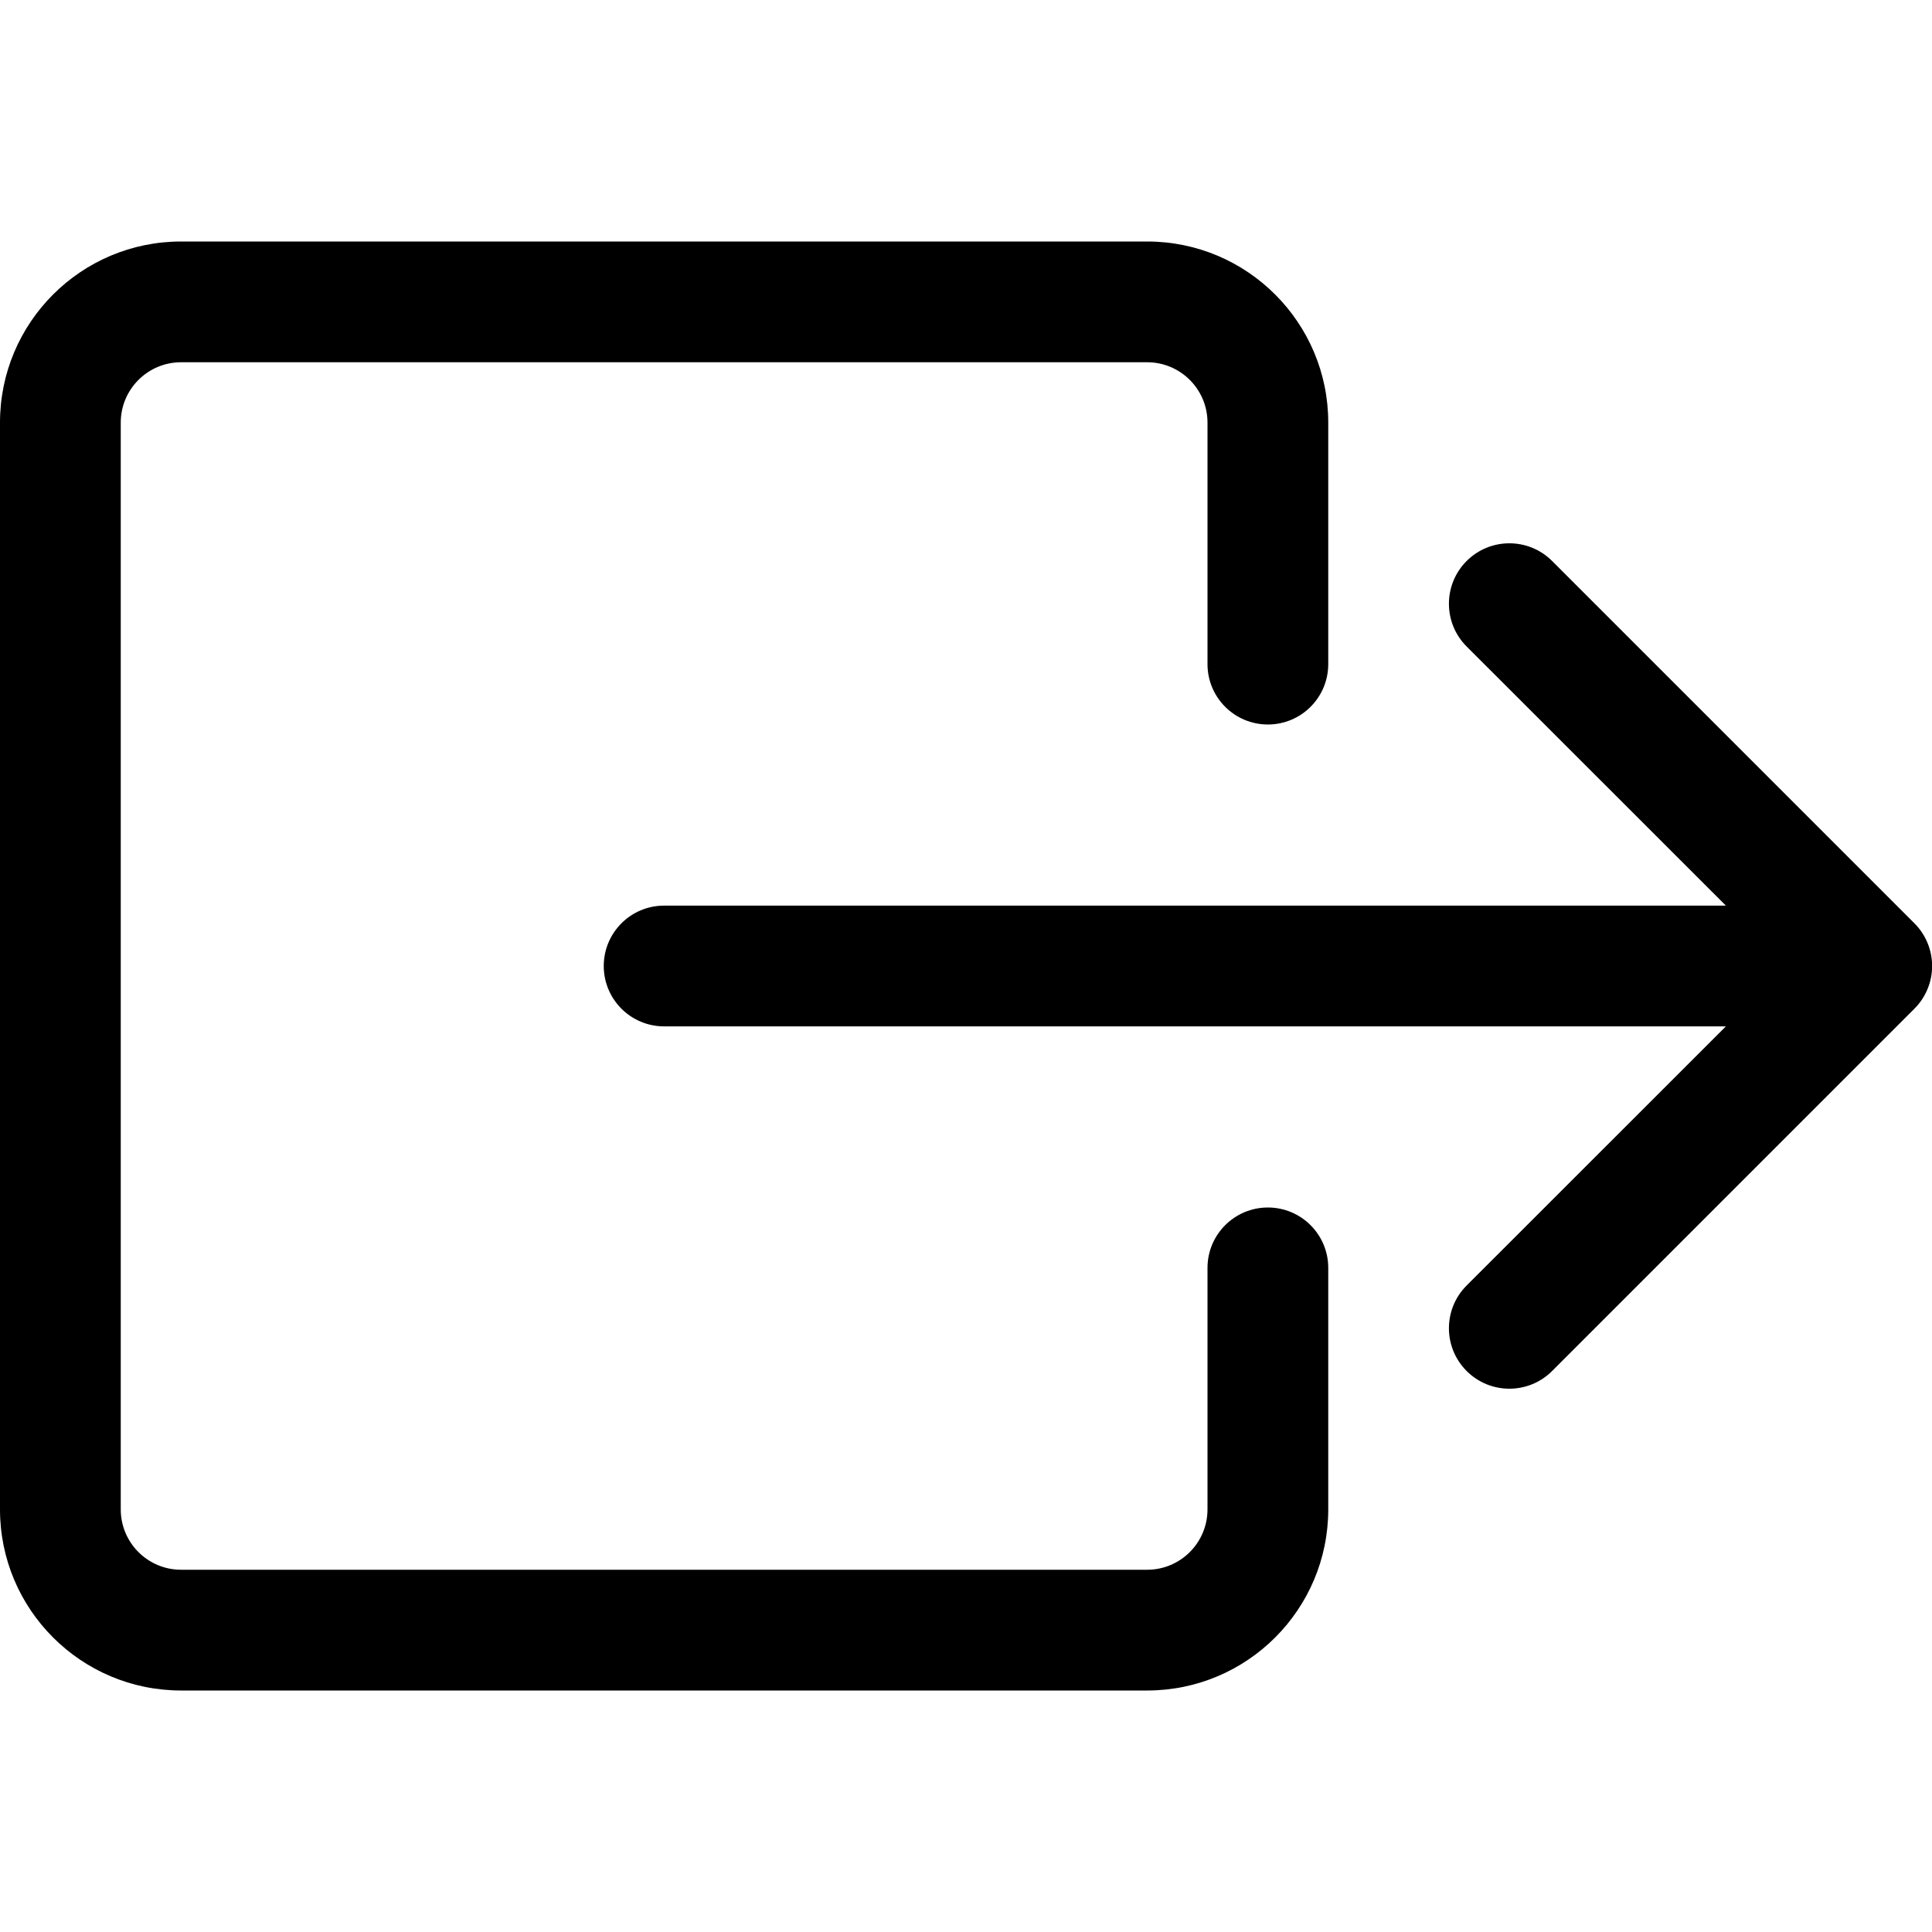
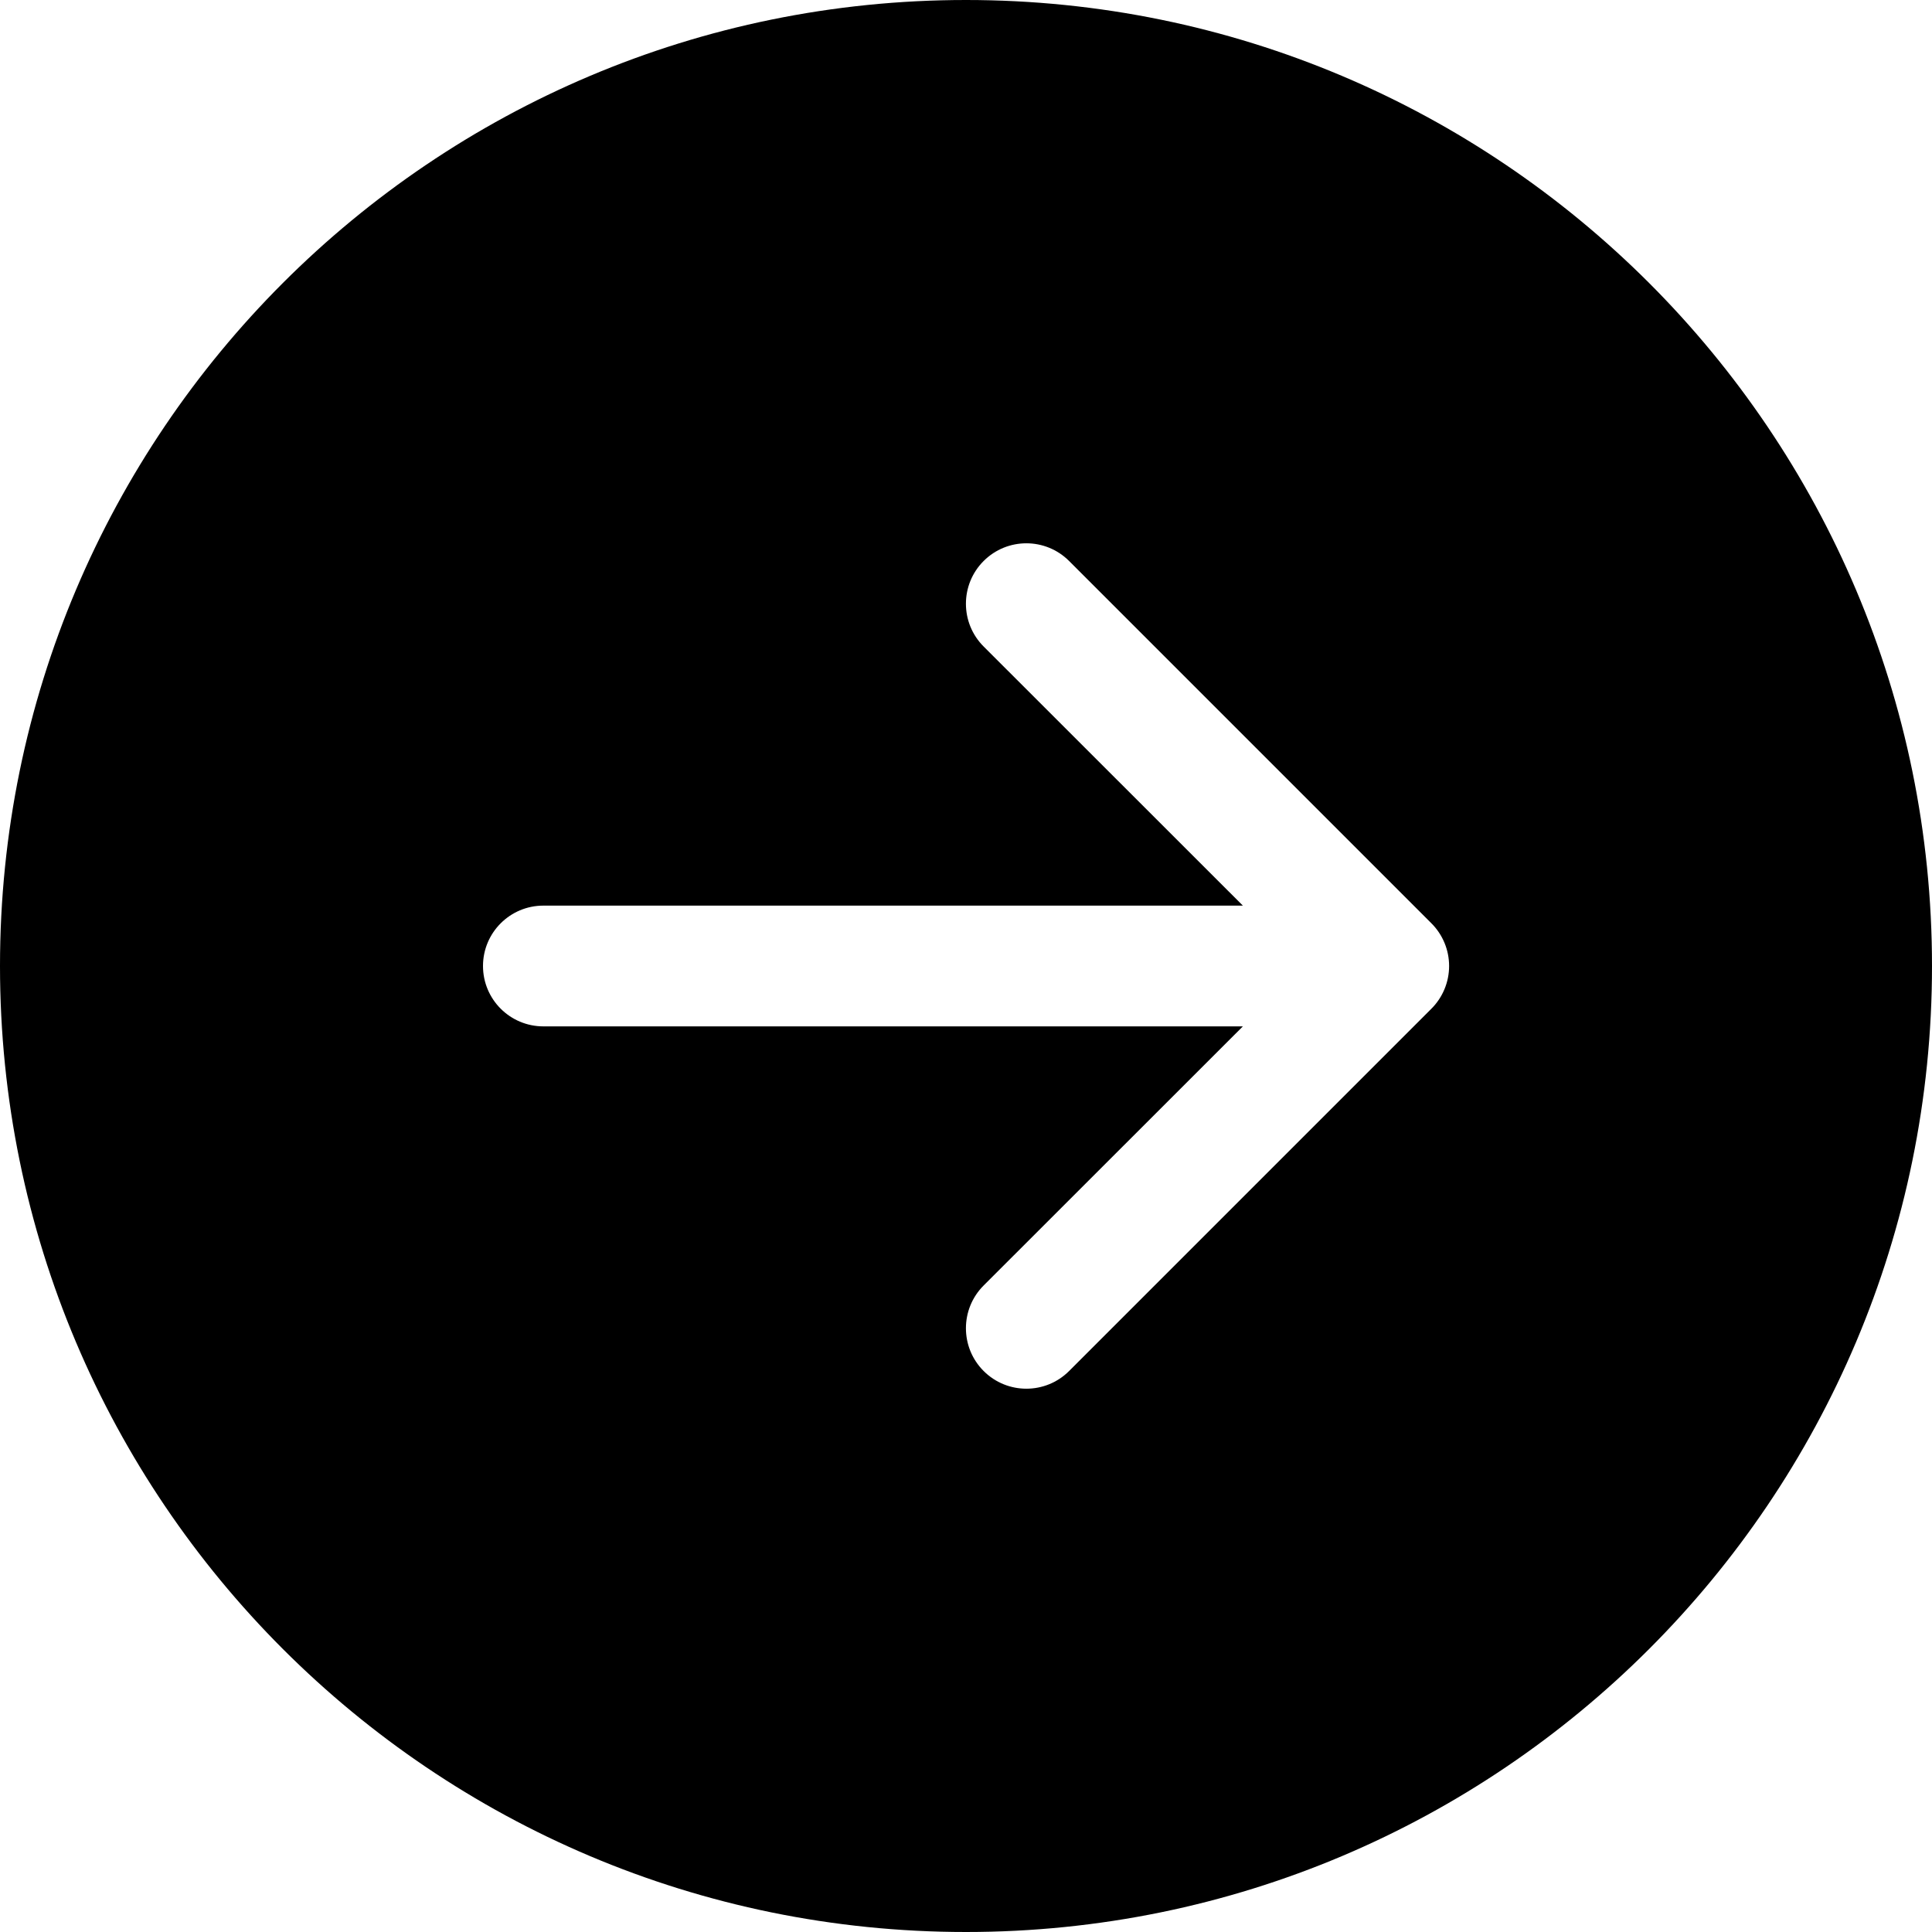
- <svg xmlns="http://www.w3.org/2000/svg" width="16" height="16" fill="currentColor" class="bi bi-box-arrow-right" viewBox="0 0 16 16">
-   <path fill-rule="evenodd" d="M10 12.5a.5.5 0 0 1-.5.5h-8a.5.5 0 0 1-.5-.5v-9a.5.5 0 0 1 .5-.5h8a.5.5 0 0 1 .5.5v2a.5.5 0 0 0 1 0v-2A1.5 1.5 0 0 0 9.5 2h-8A1.5 1.5 0 0 0 0 3.5v9A1.5 1.5 0 0 0 1.5 14h8a1.5 1.5 0 0 0 1.5-1.5v-2a.5.5 0 0 0-1 0v2z" />
-   <path fill-rule="evenodd" d="M15.854 8.354a.5.5 0 0 0 0-.708l-3-3a.5.5 0 0 0-.708.708L14.293 7.5H5.5a.5.5 0 0 0 0 1h8.793l-2.147 2.146a.5.5 0 0 0 .708.708l3-3z" />
+ <svg xmlns="http://www.w3.org/2000/svg" width="16" height="16" fill="currentColor" class="bi bi-arrow-right-circle-fill" viewBox="0 0 16 16">
+   <path d="M8 0a8 8 0 1 1 0 16A8 8 0 0 1 8 0zM4.5 7.5a.5.5 0 0 0 0 1h5.793l-2.147 2.146a.5.5 0 0 0 .708.708l3-3a.5.5 0 0 0 0-.708l-3-3a.5.5 0 1 0-.708.708L10.293 7.5H4.5z" />
</svg>
